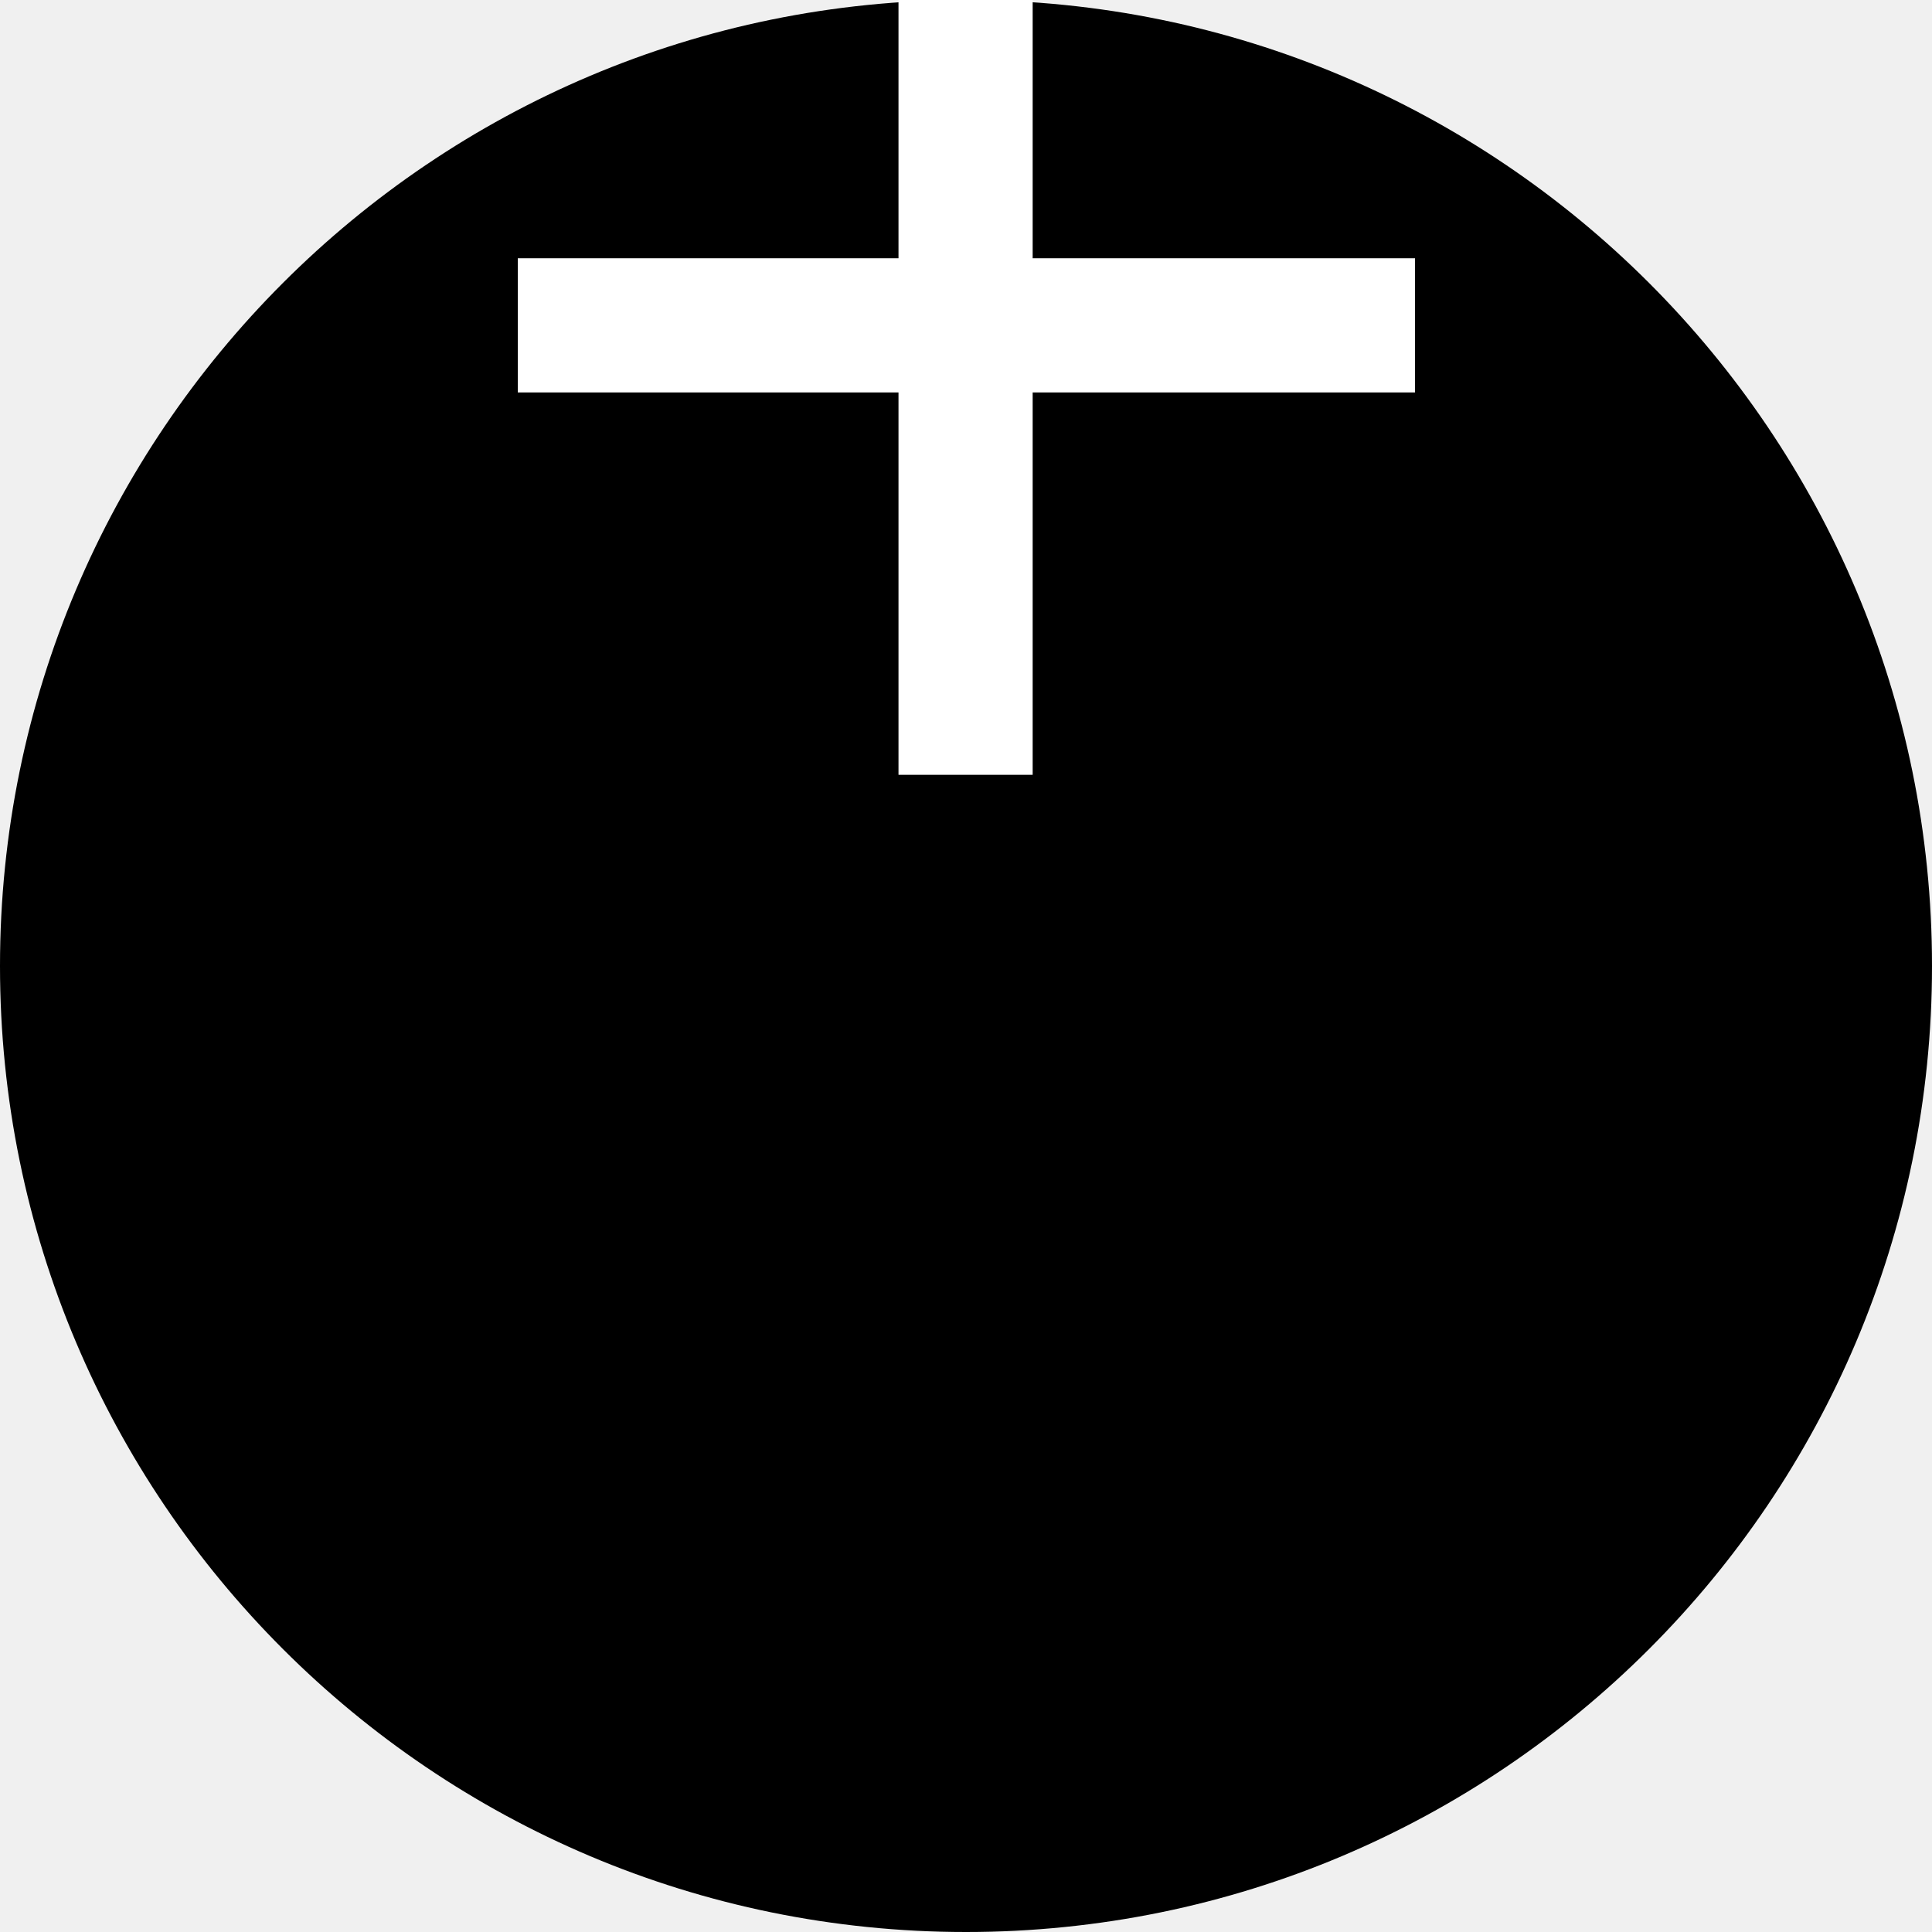
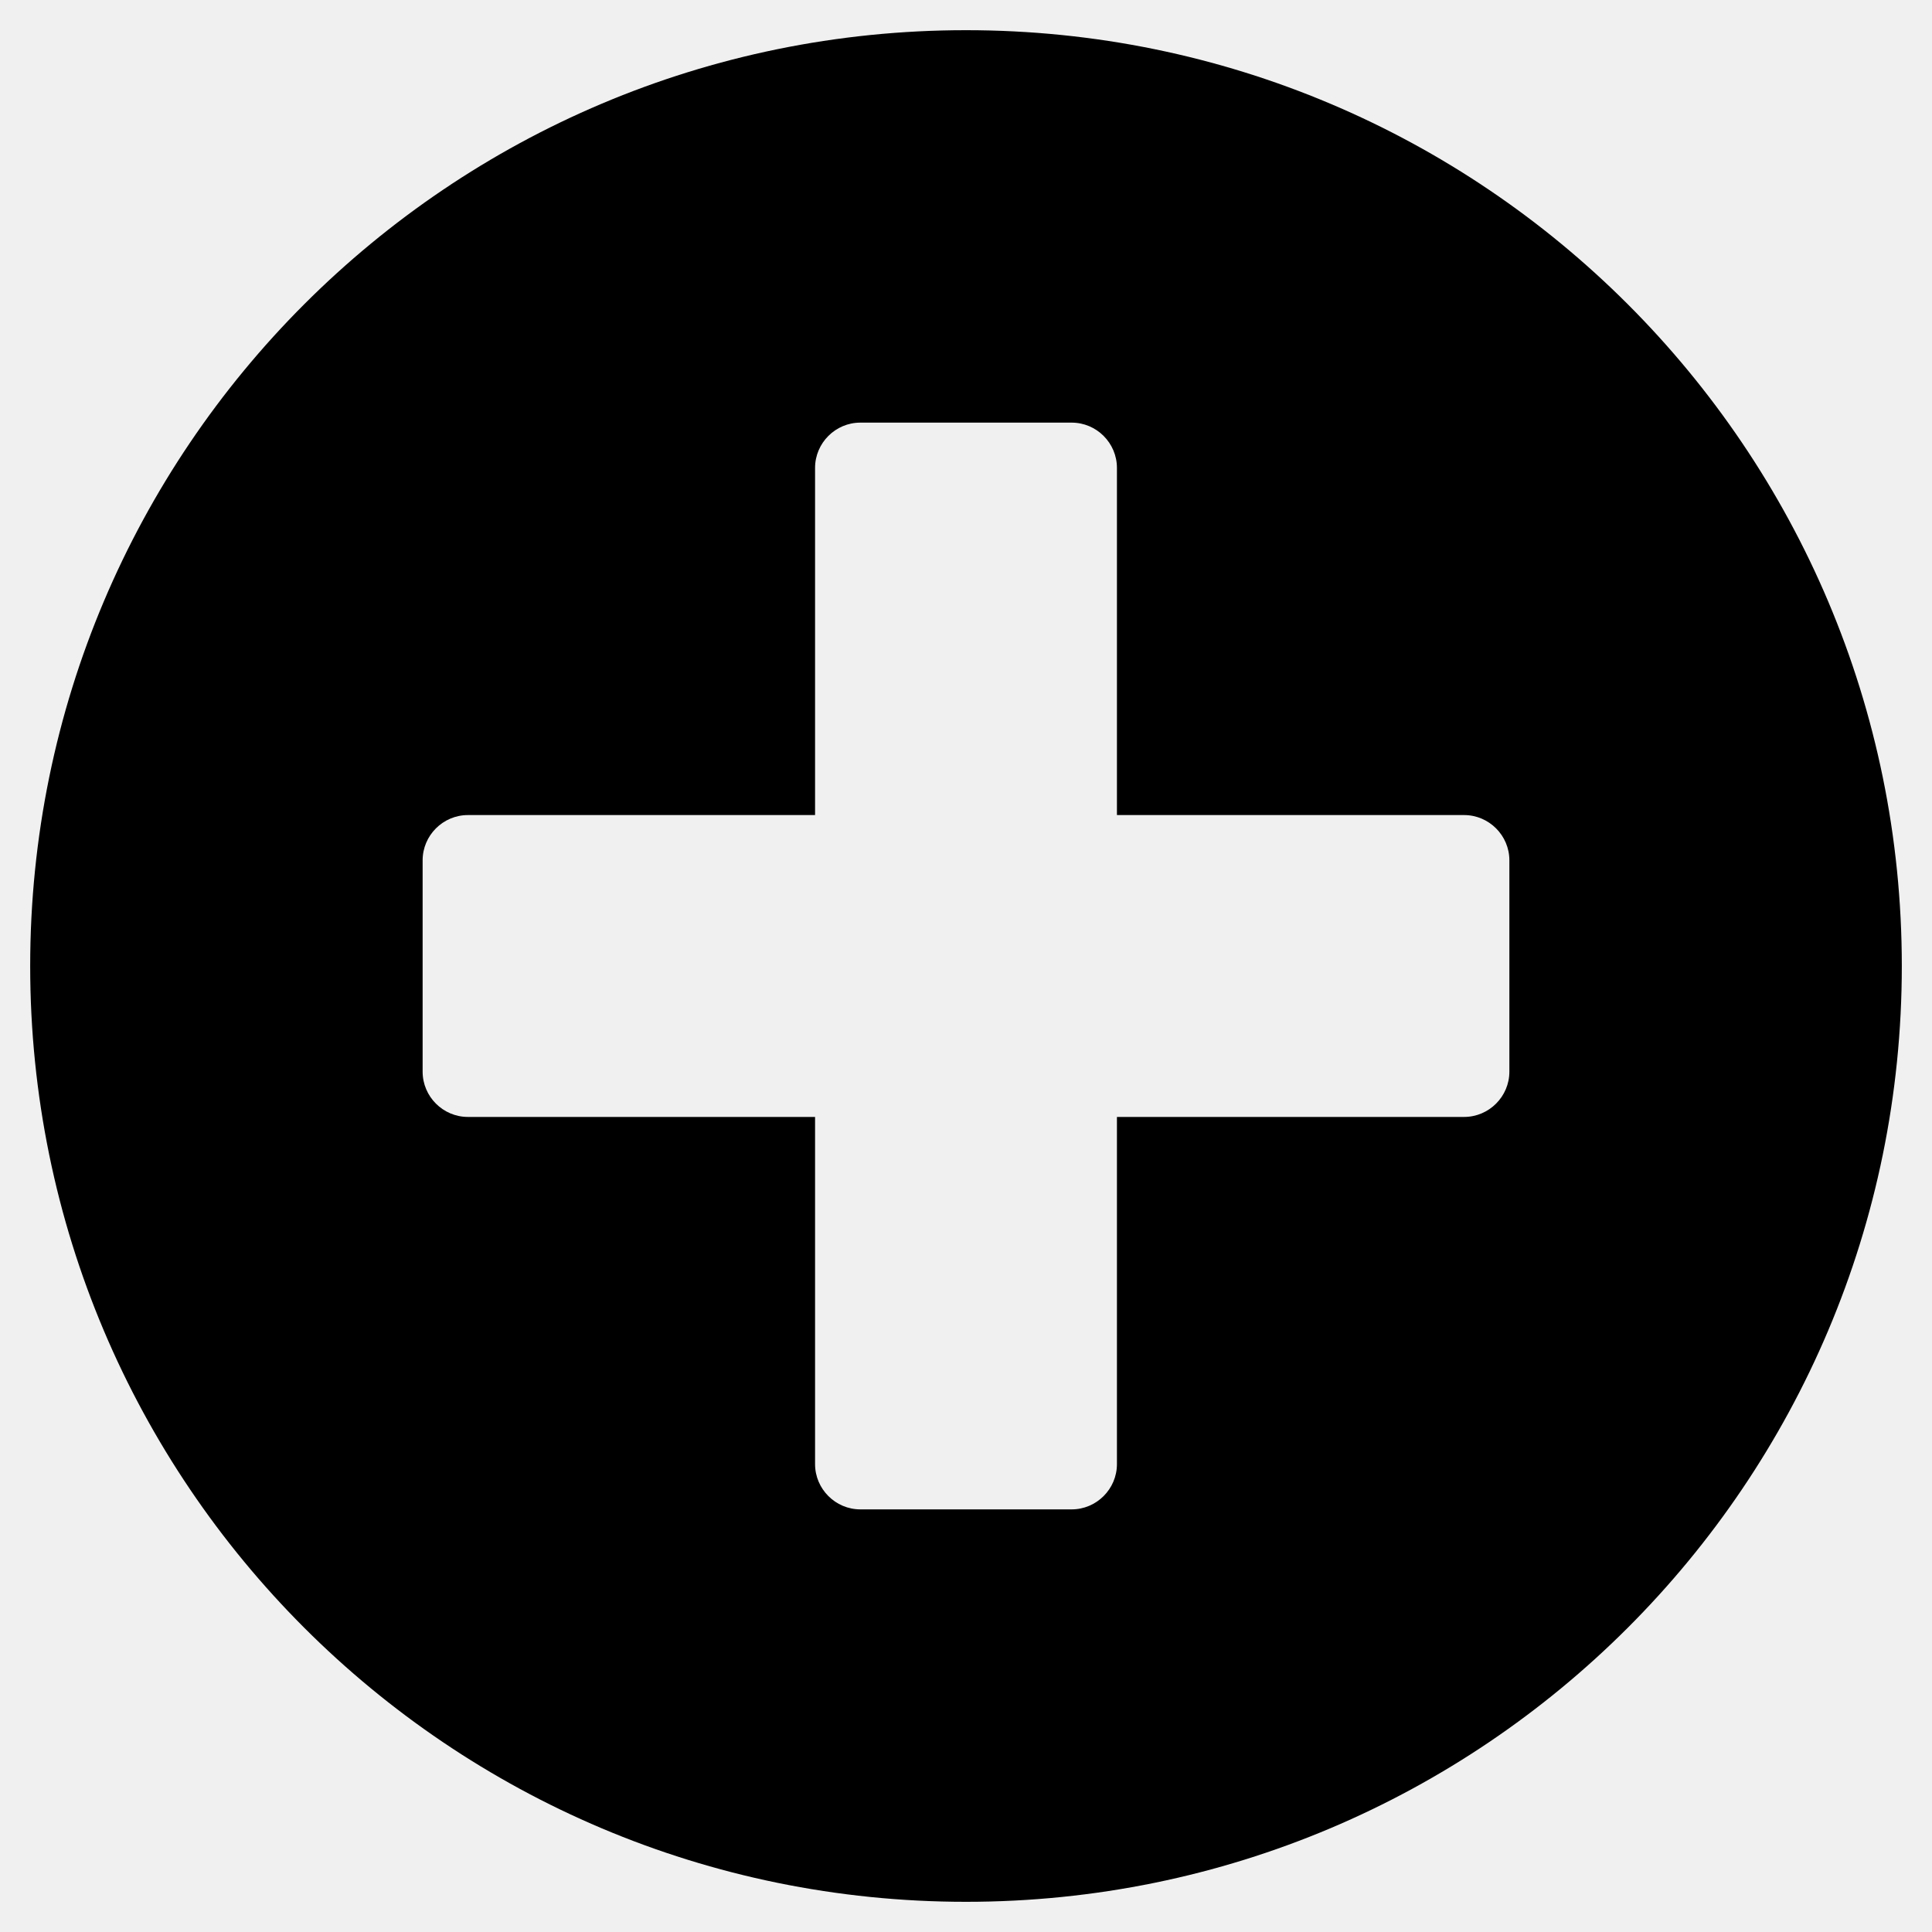
- <svg xmlns="http://www.w3.org/2000/svg" viewBox="0 0 18 18" overflow="visible">
-   <circle cx="50%" cy="50%" fill="currentColor" r="50%" />
-   <text x="50%" y="50%" fill="#fff" style="font-weight:bold;font-size:18px;" text-anchor="middle" alignment-baseline="central">+</text>
+ <svg xmlns="http://www.w3.org/2000/svg" aria-hidden="true" focusable="false" data-prefix="fas" data-icon="plus-circle" role="img" viewBox="0 0 512 512">
+   <path fill="currentColor" d="M256 8C119 8 8 119 8 256s111 248 248 248 248-111 248-248S393 8 256 8zm144 276c0 6.6-5.4 12-12 12h-92v92c0 6.6-5.4 12-12 12h-56c-6.6 0-12-5.4-12-12v-92h-92c-6.6 0-12-5.4-12-12v-56c0-6.6 5.4-12 12-12h92v-92c0-6.6 5.4-12 12-12h56c6.6 0 12 5.4 12 12v92h92c6.6 0 12 5.4 12 12v56z" />
</svg>
